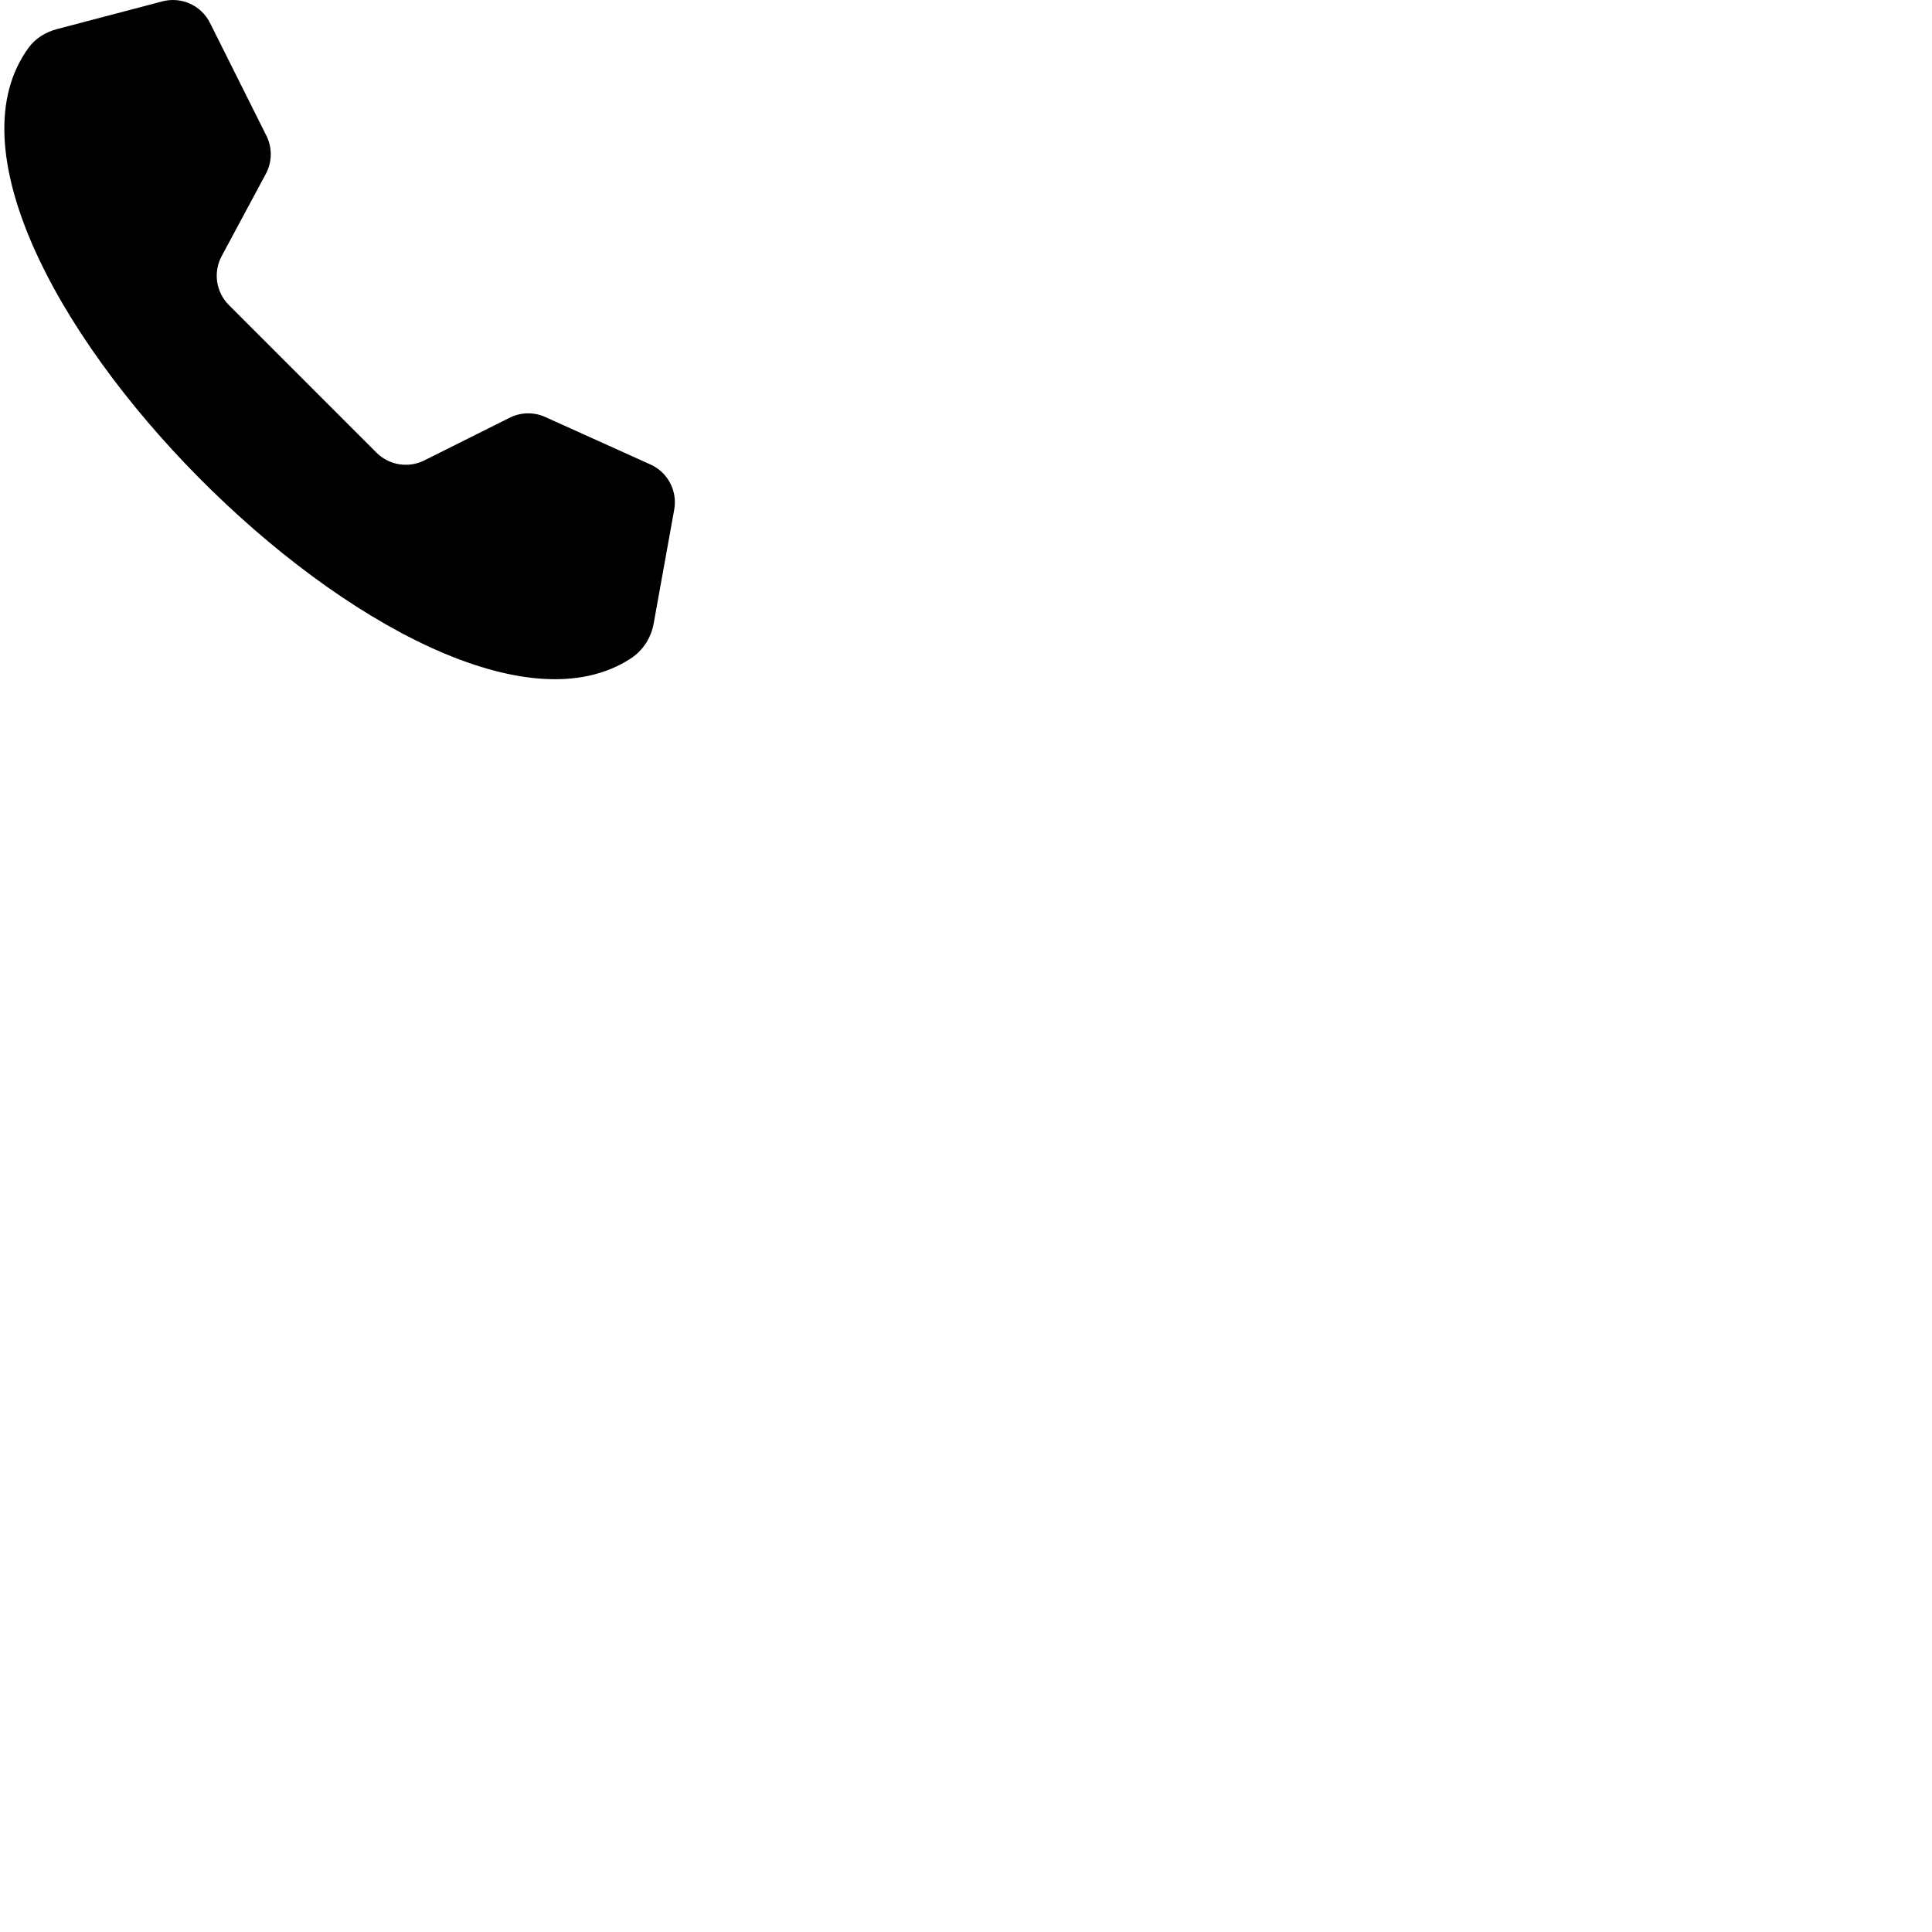
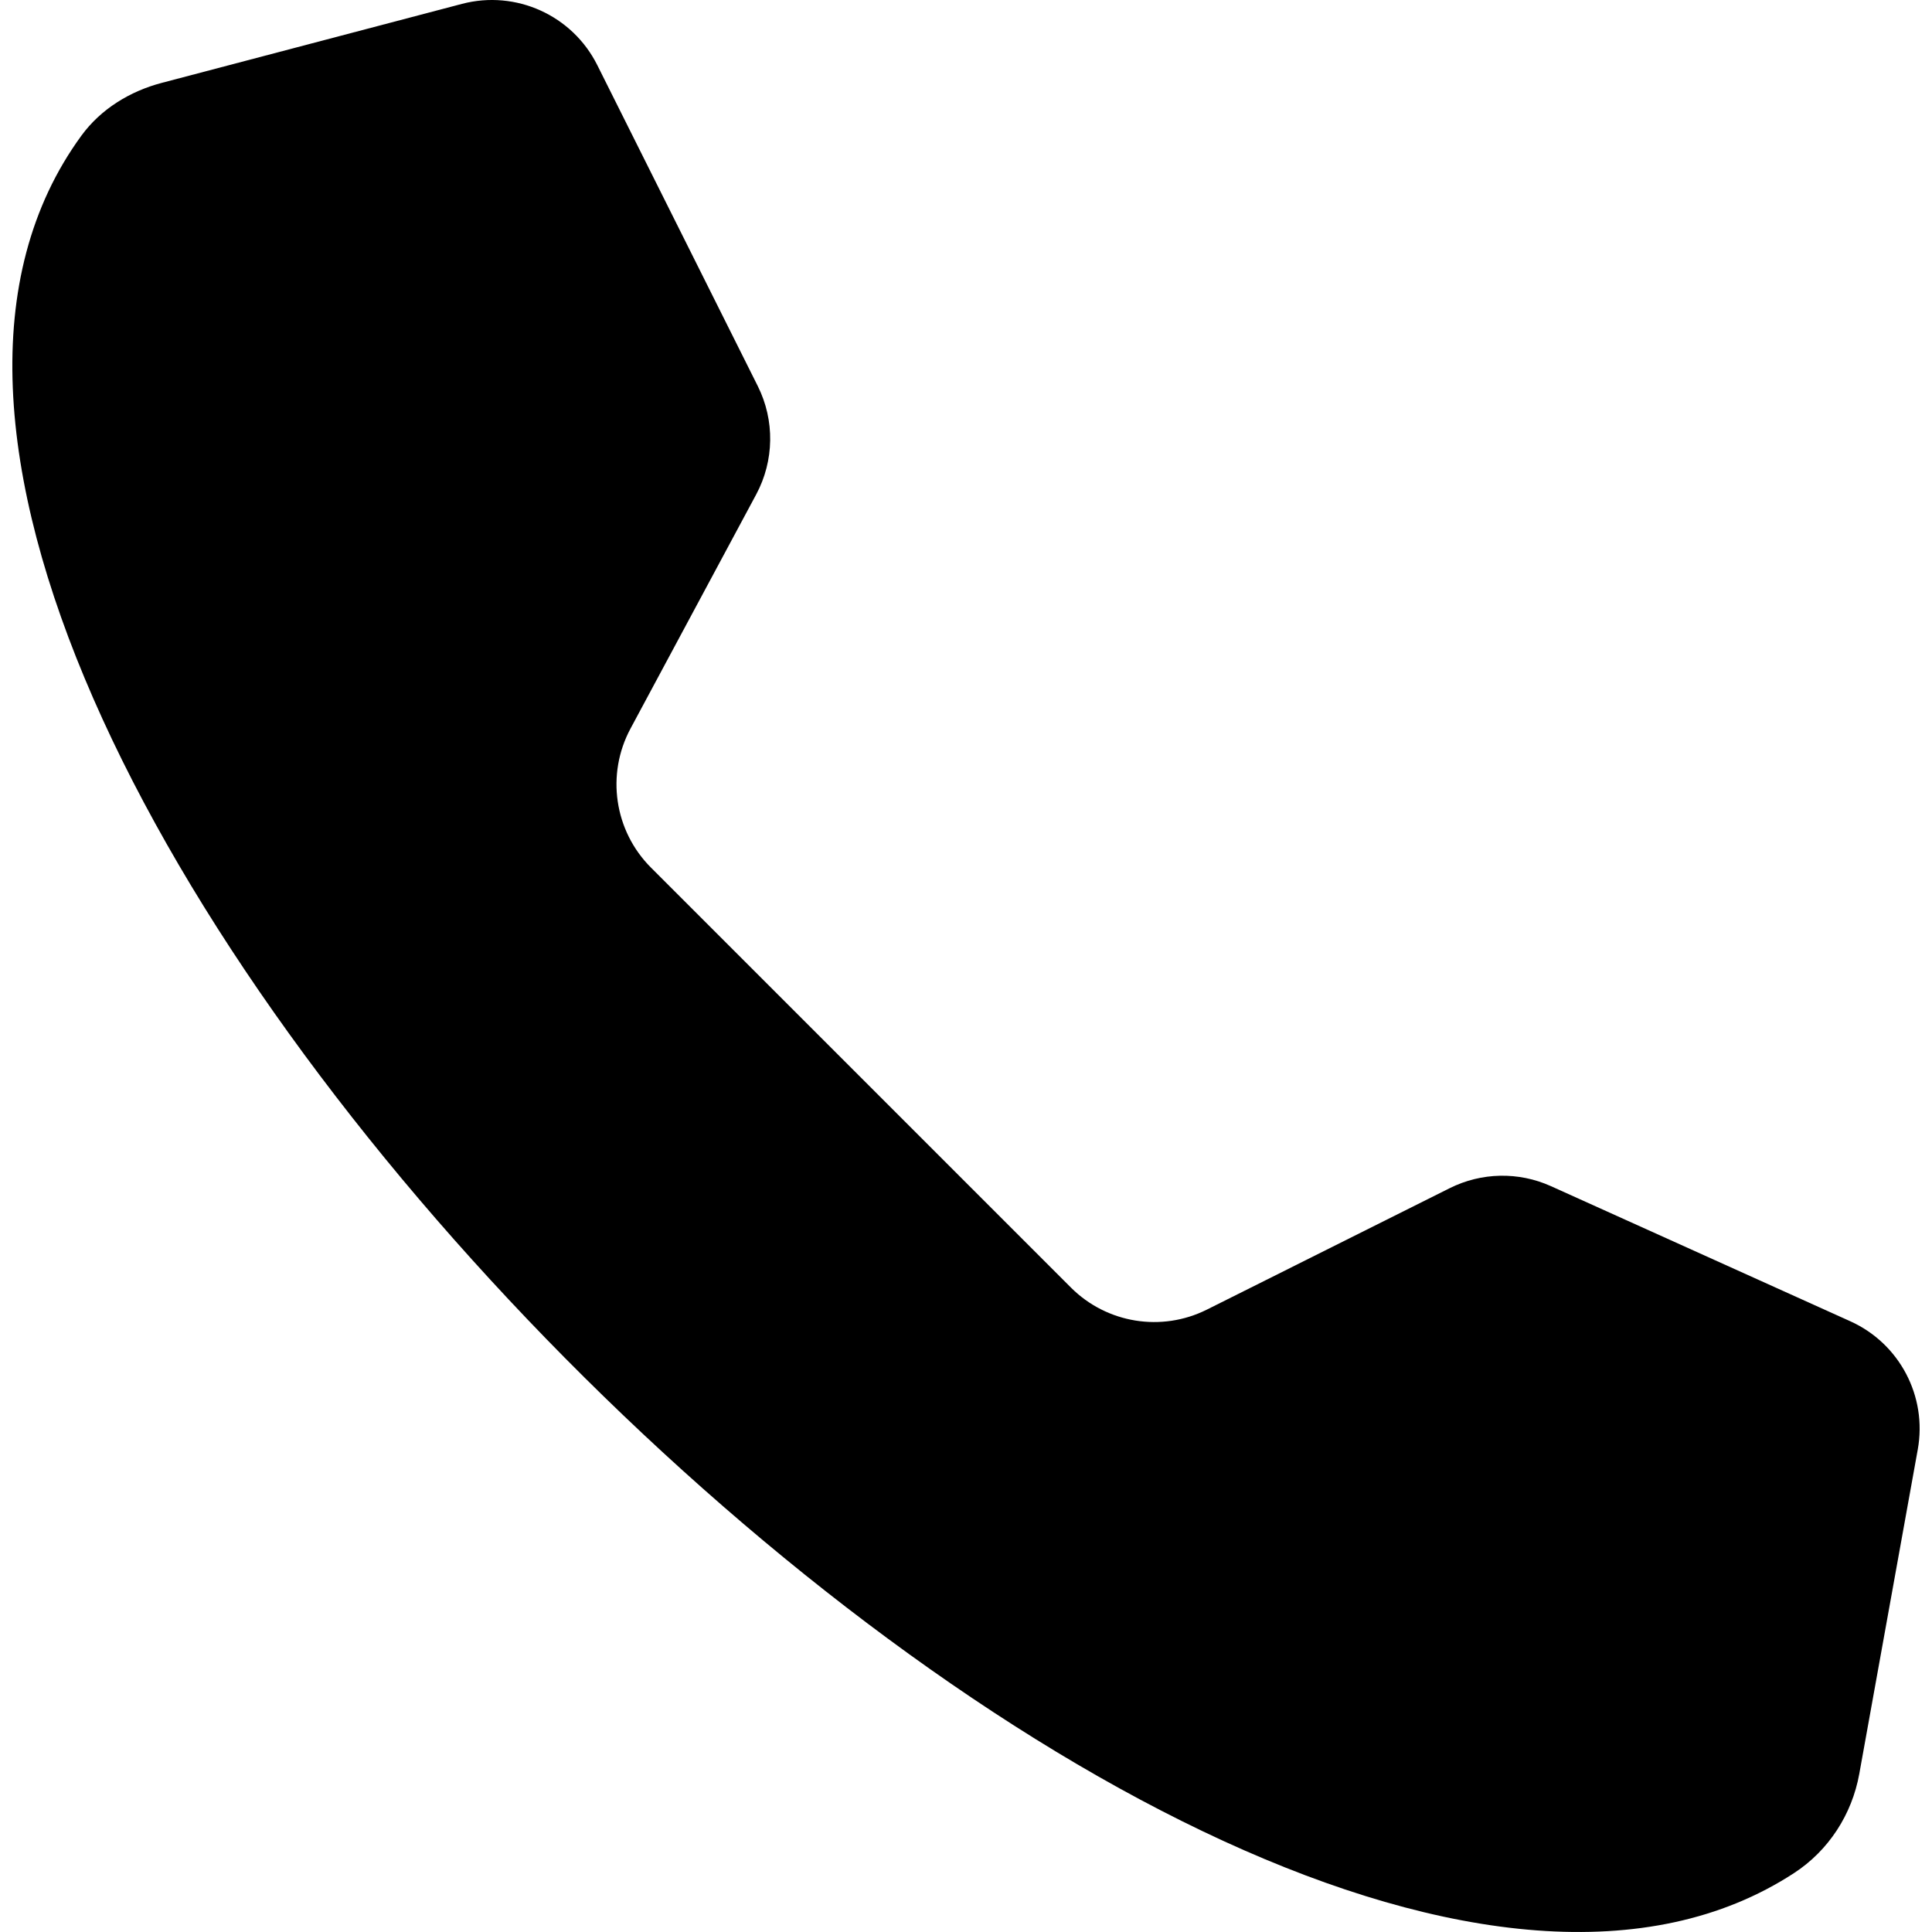
- <svg xmlns="http://www.w3.org/2000/svg" version="1.1" width="256" height="256" viewBox="0 0 256 256" xml:space="preserve">
-   <defs>
- </defs>
-   <g>
-     <path d="M 83.576 87.253 C 56.503 104.918 -15.416 32.615 3.794 6.316 c 0.902 -1.235 2.258 -2.065 3.736 -2.454 l 13.988 -3.681 c 2.512 -0.661 5.144 0.53 6.306 2.853 l 7.475 14.949 c 0.798 1.595 0.77 3.479 -0.073 5.051 l -5.855 10.907 c -1.145 2.133 -0.757 4.765 0.955 6.477 l 19.56 19.56 c 1.671 1.671 4.223 2.085 6.336 1.028 l 11.313 -5.657 c 1.477 -0.738 3.208 -0.773 4.712 -0.094 l 13.946 6.294 c 2.295 1.036 3.591 3.497 3.144 5.974 c -1.016 5.635 -2.104 11.666 -2.725 15.112 C 86.271 84.525 85.183 86.205 83.576 87.253 z" />
-   </g>
+ <svg xmlns="http://www.w3.org/2000/svg" version="1.1" viewBox="0 0 90 90">
+   <path d="M 83.576 87.253 C 56.503 104.918 -15.416 32.615 3.794 6.316 c 0.902 -1.235 2.258 -2.065 3.736 -2.454 l 13.988 -3.681 c 2.512 -0.661 5.144 0.53 6.306 2.853 l 7.475 14.949 c 0.798 1.595 0.77 3.479 -0.073 5.051 l -5.855 10.907 c -1.145 2.133 -0.757 4.765 0.955 6.477 l 19.56 19.56 c 1.671 1.671 4.223 2.085 6.336 1.028 l 11.313 -5.657 c 1.477 -0.738 3.208 -0.773 4.712 -0.094 l 13.946 6.294 c 2.295 1.036 3.591 3.497 3.144 5.974 c -1.016 5.635 -2.104 11.666 -2.725 15.112 C 86.271 84.525 85.183 86.205 83.576 87.253 z" />
</svg>
